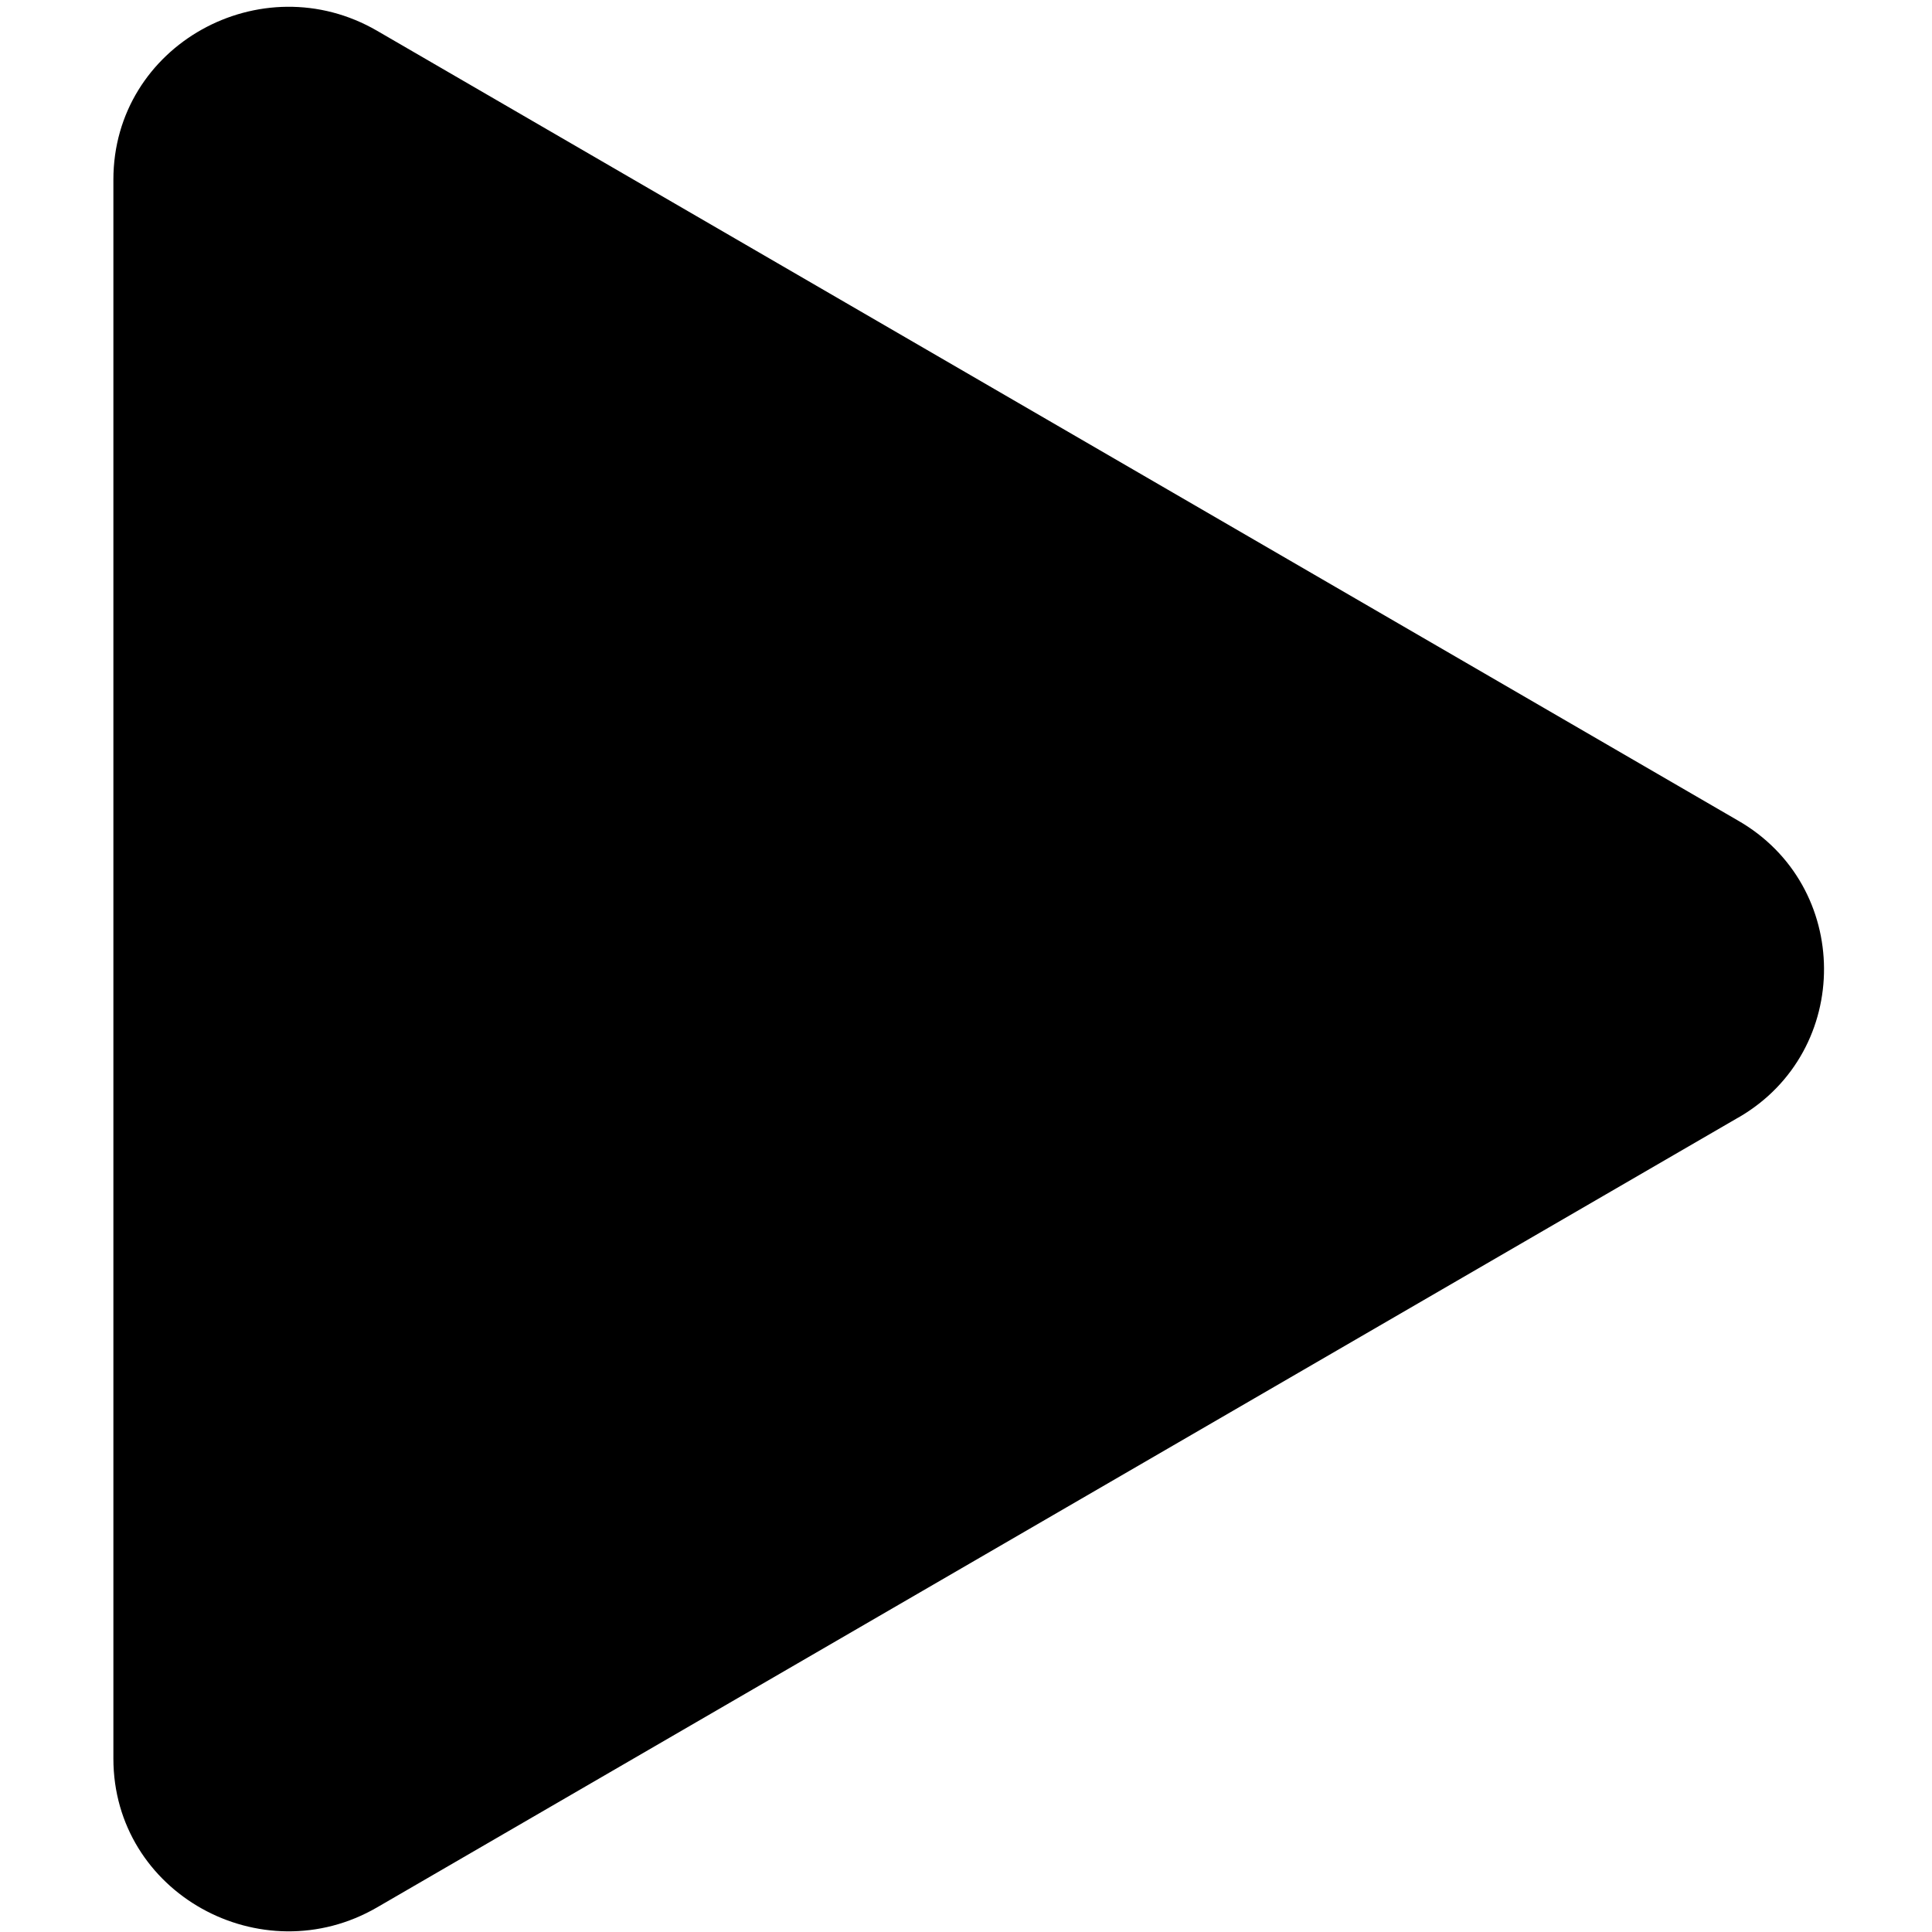
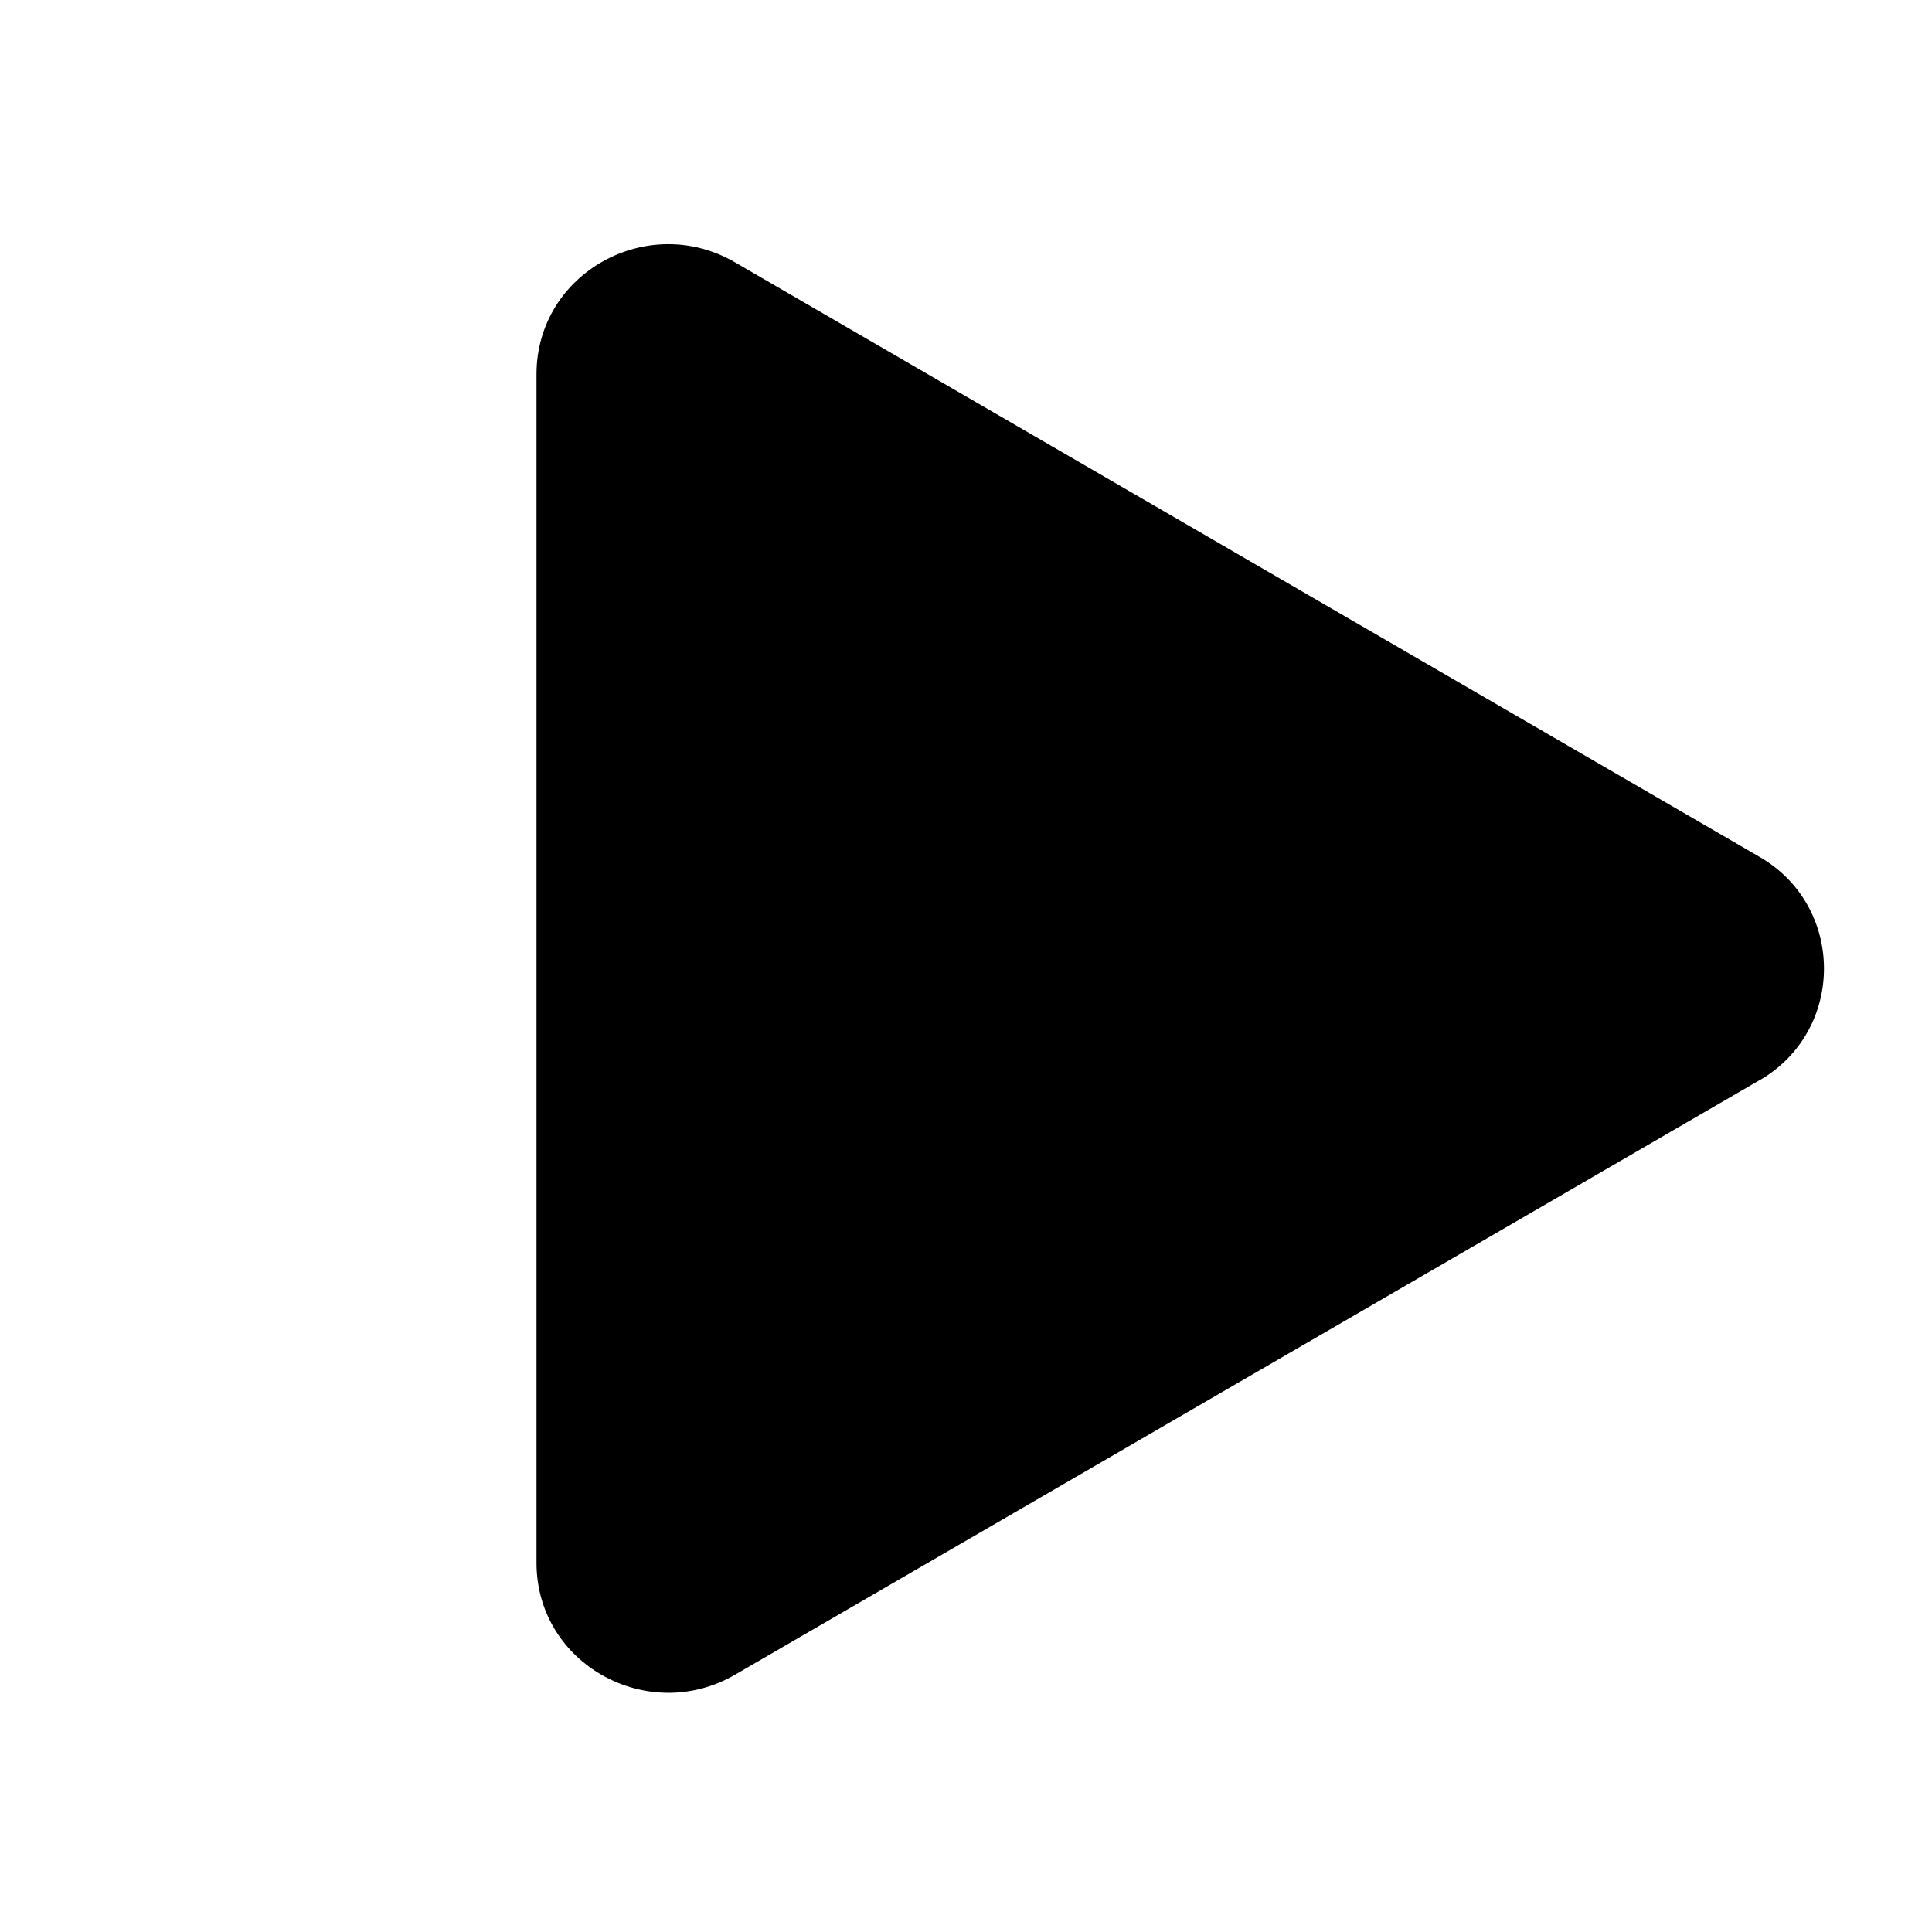
<svg xmlns="http://www.w3.org/2000/svg" width="16" height="16" fill="currentColor" class="bi bi-play-fill" viewBox="0 0 16 16">
-   <path d="M 14.389 9.259 L 3.123 15.796 C 2.166 16.351 0.939 15.68 0.939 14.563 L 0.939 1.488 C 0.939 0.372 2.165 -0.301 3.123 0.255 L 14.389 6.793 C 15.339 7.334 15.346 8.701 14.402 9.252 C 14.398 9.254 14.393 9.257 14.389 9.259" style="" />
+   <path d="M 14.566 8.949 L 6.086 13.87 C 5.366 14.287 4.443 13.782 4.443 12.942 L 4.443 3.1 C 4.443 2.26 5.365 1.753 6.086 2.172 L 14.566 7.093 C 15.281 7.5 15.286 8.529 14.576 8.944 C 14.573 8.946 14.569 8.948 14.566 8.949" style="" />
</svg>
